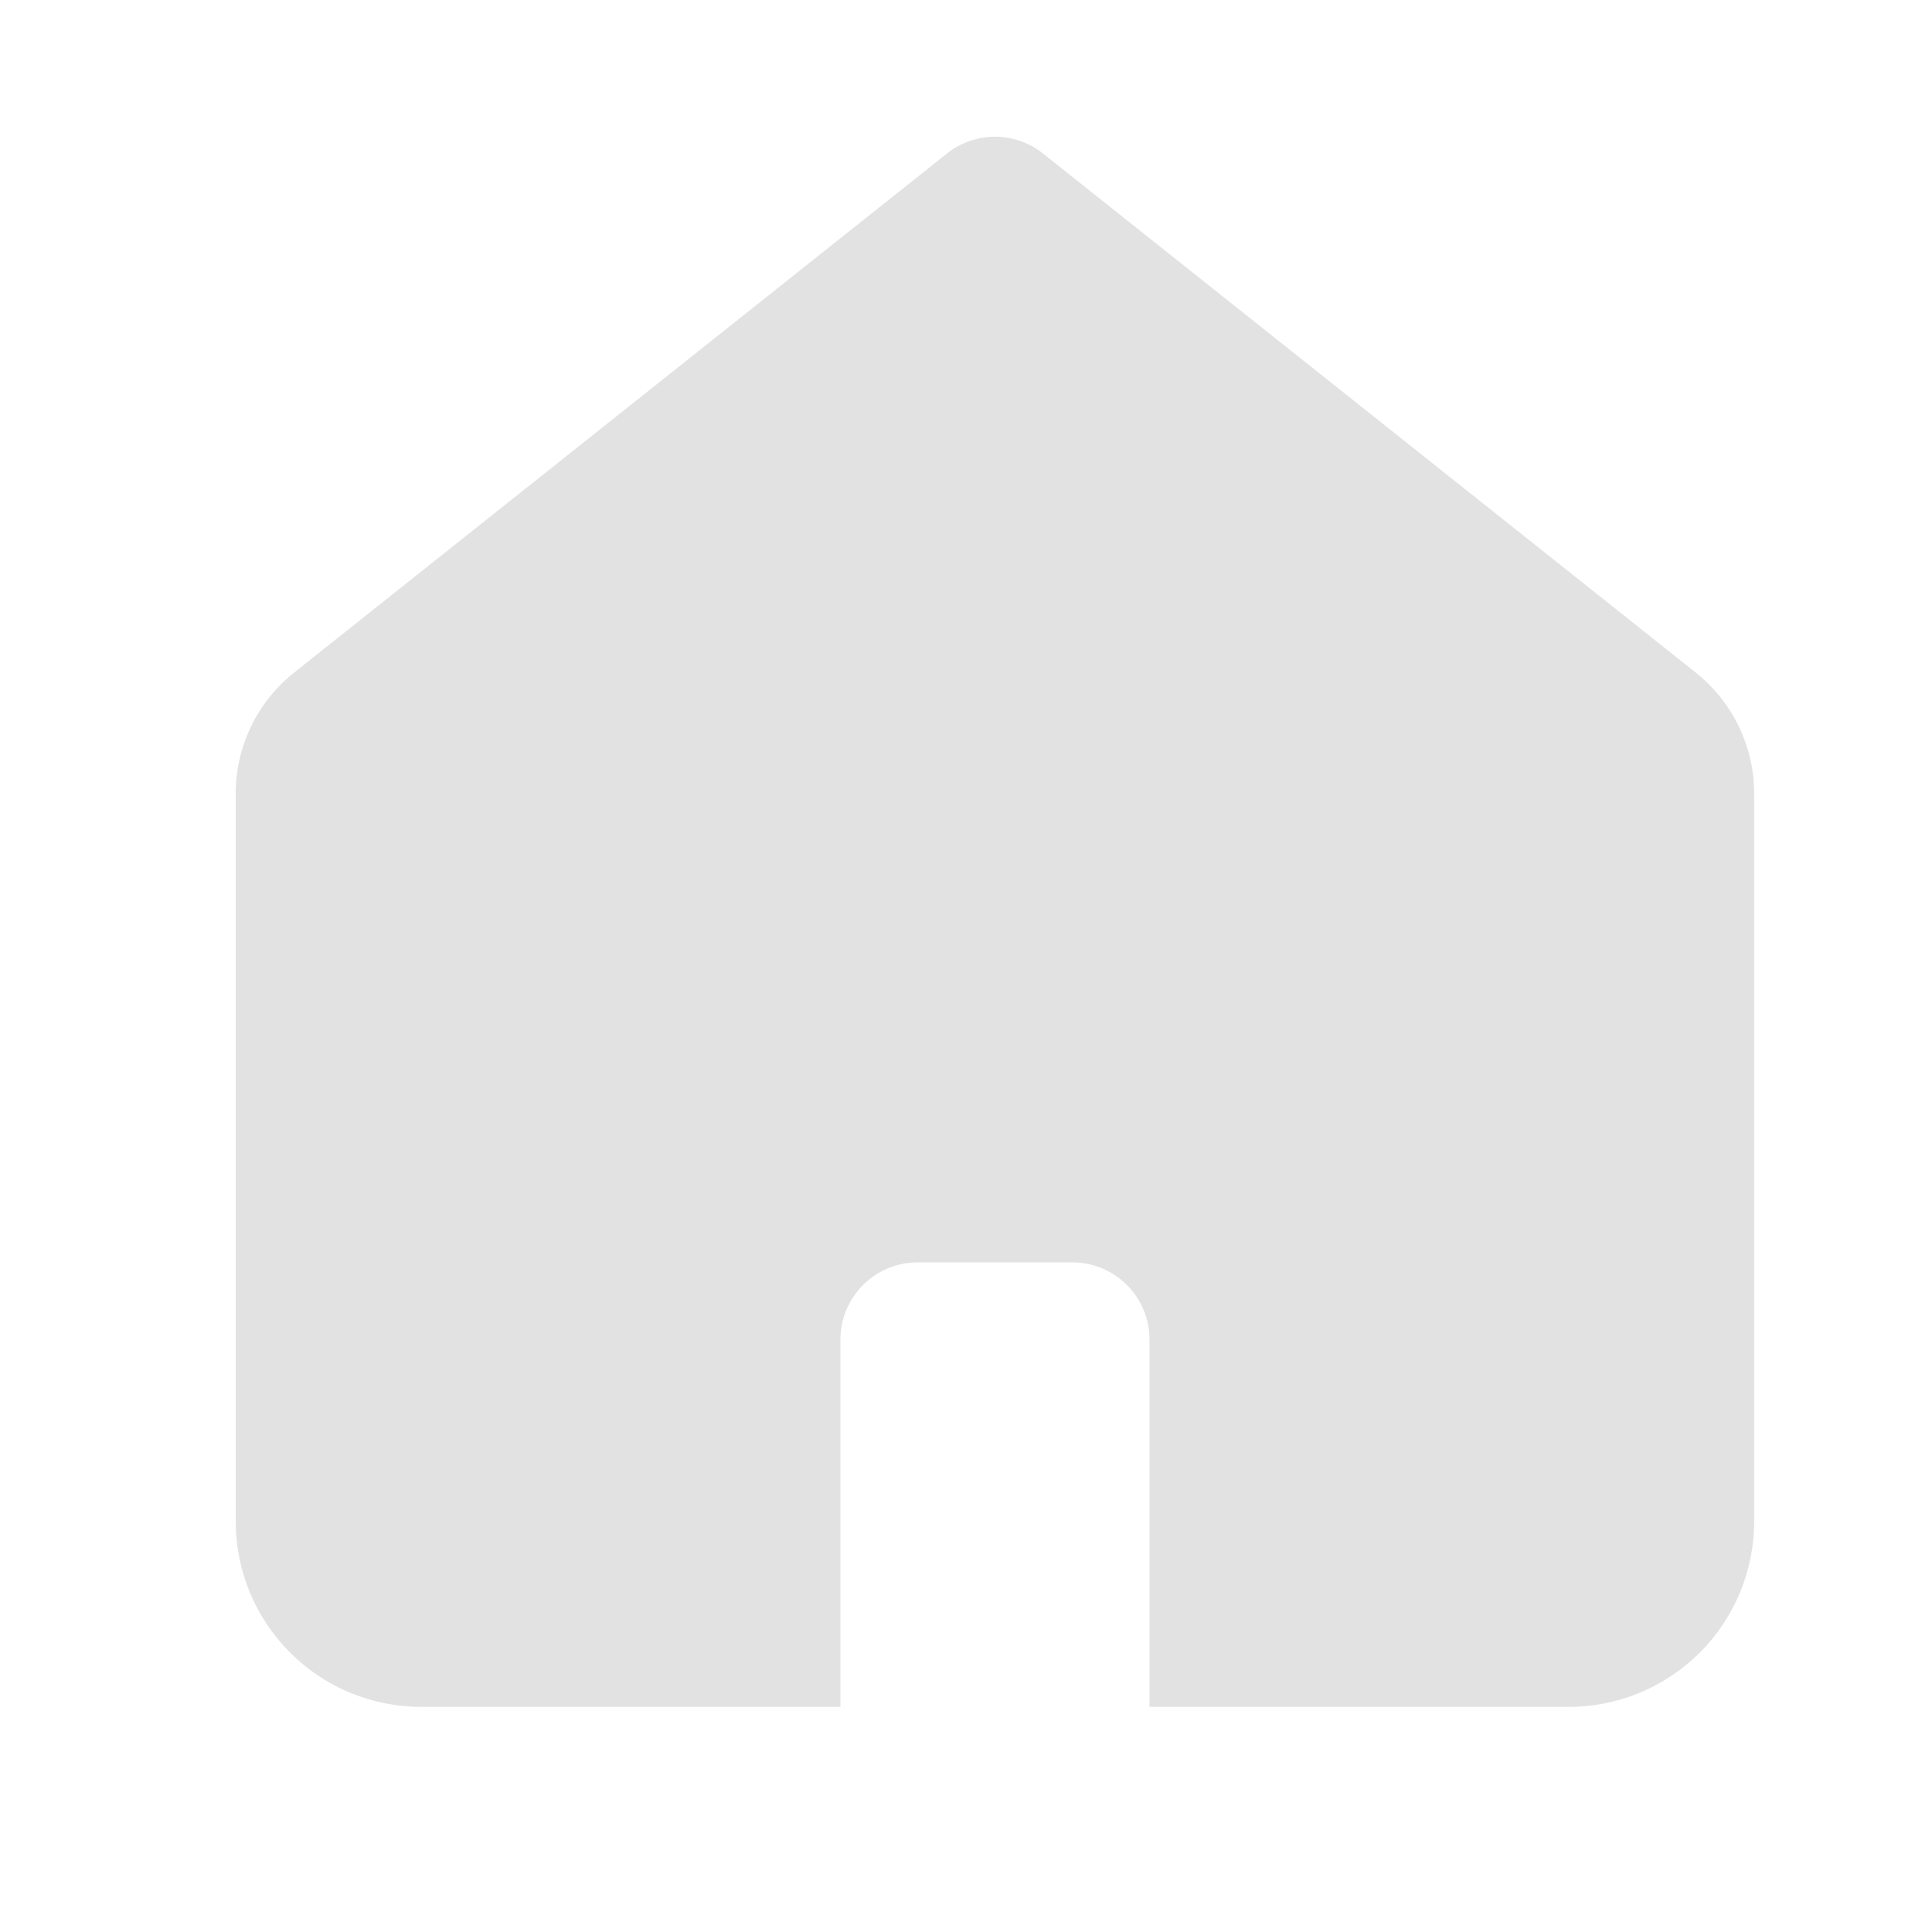
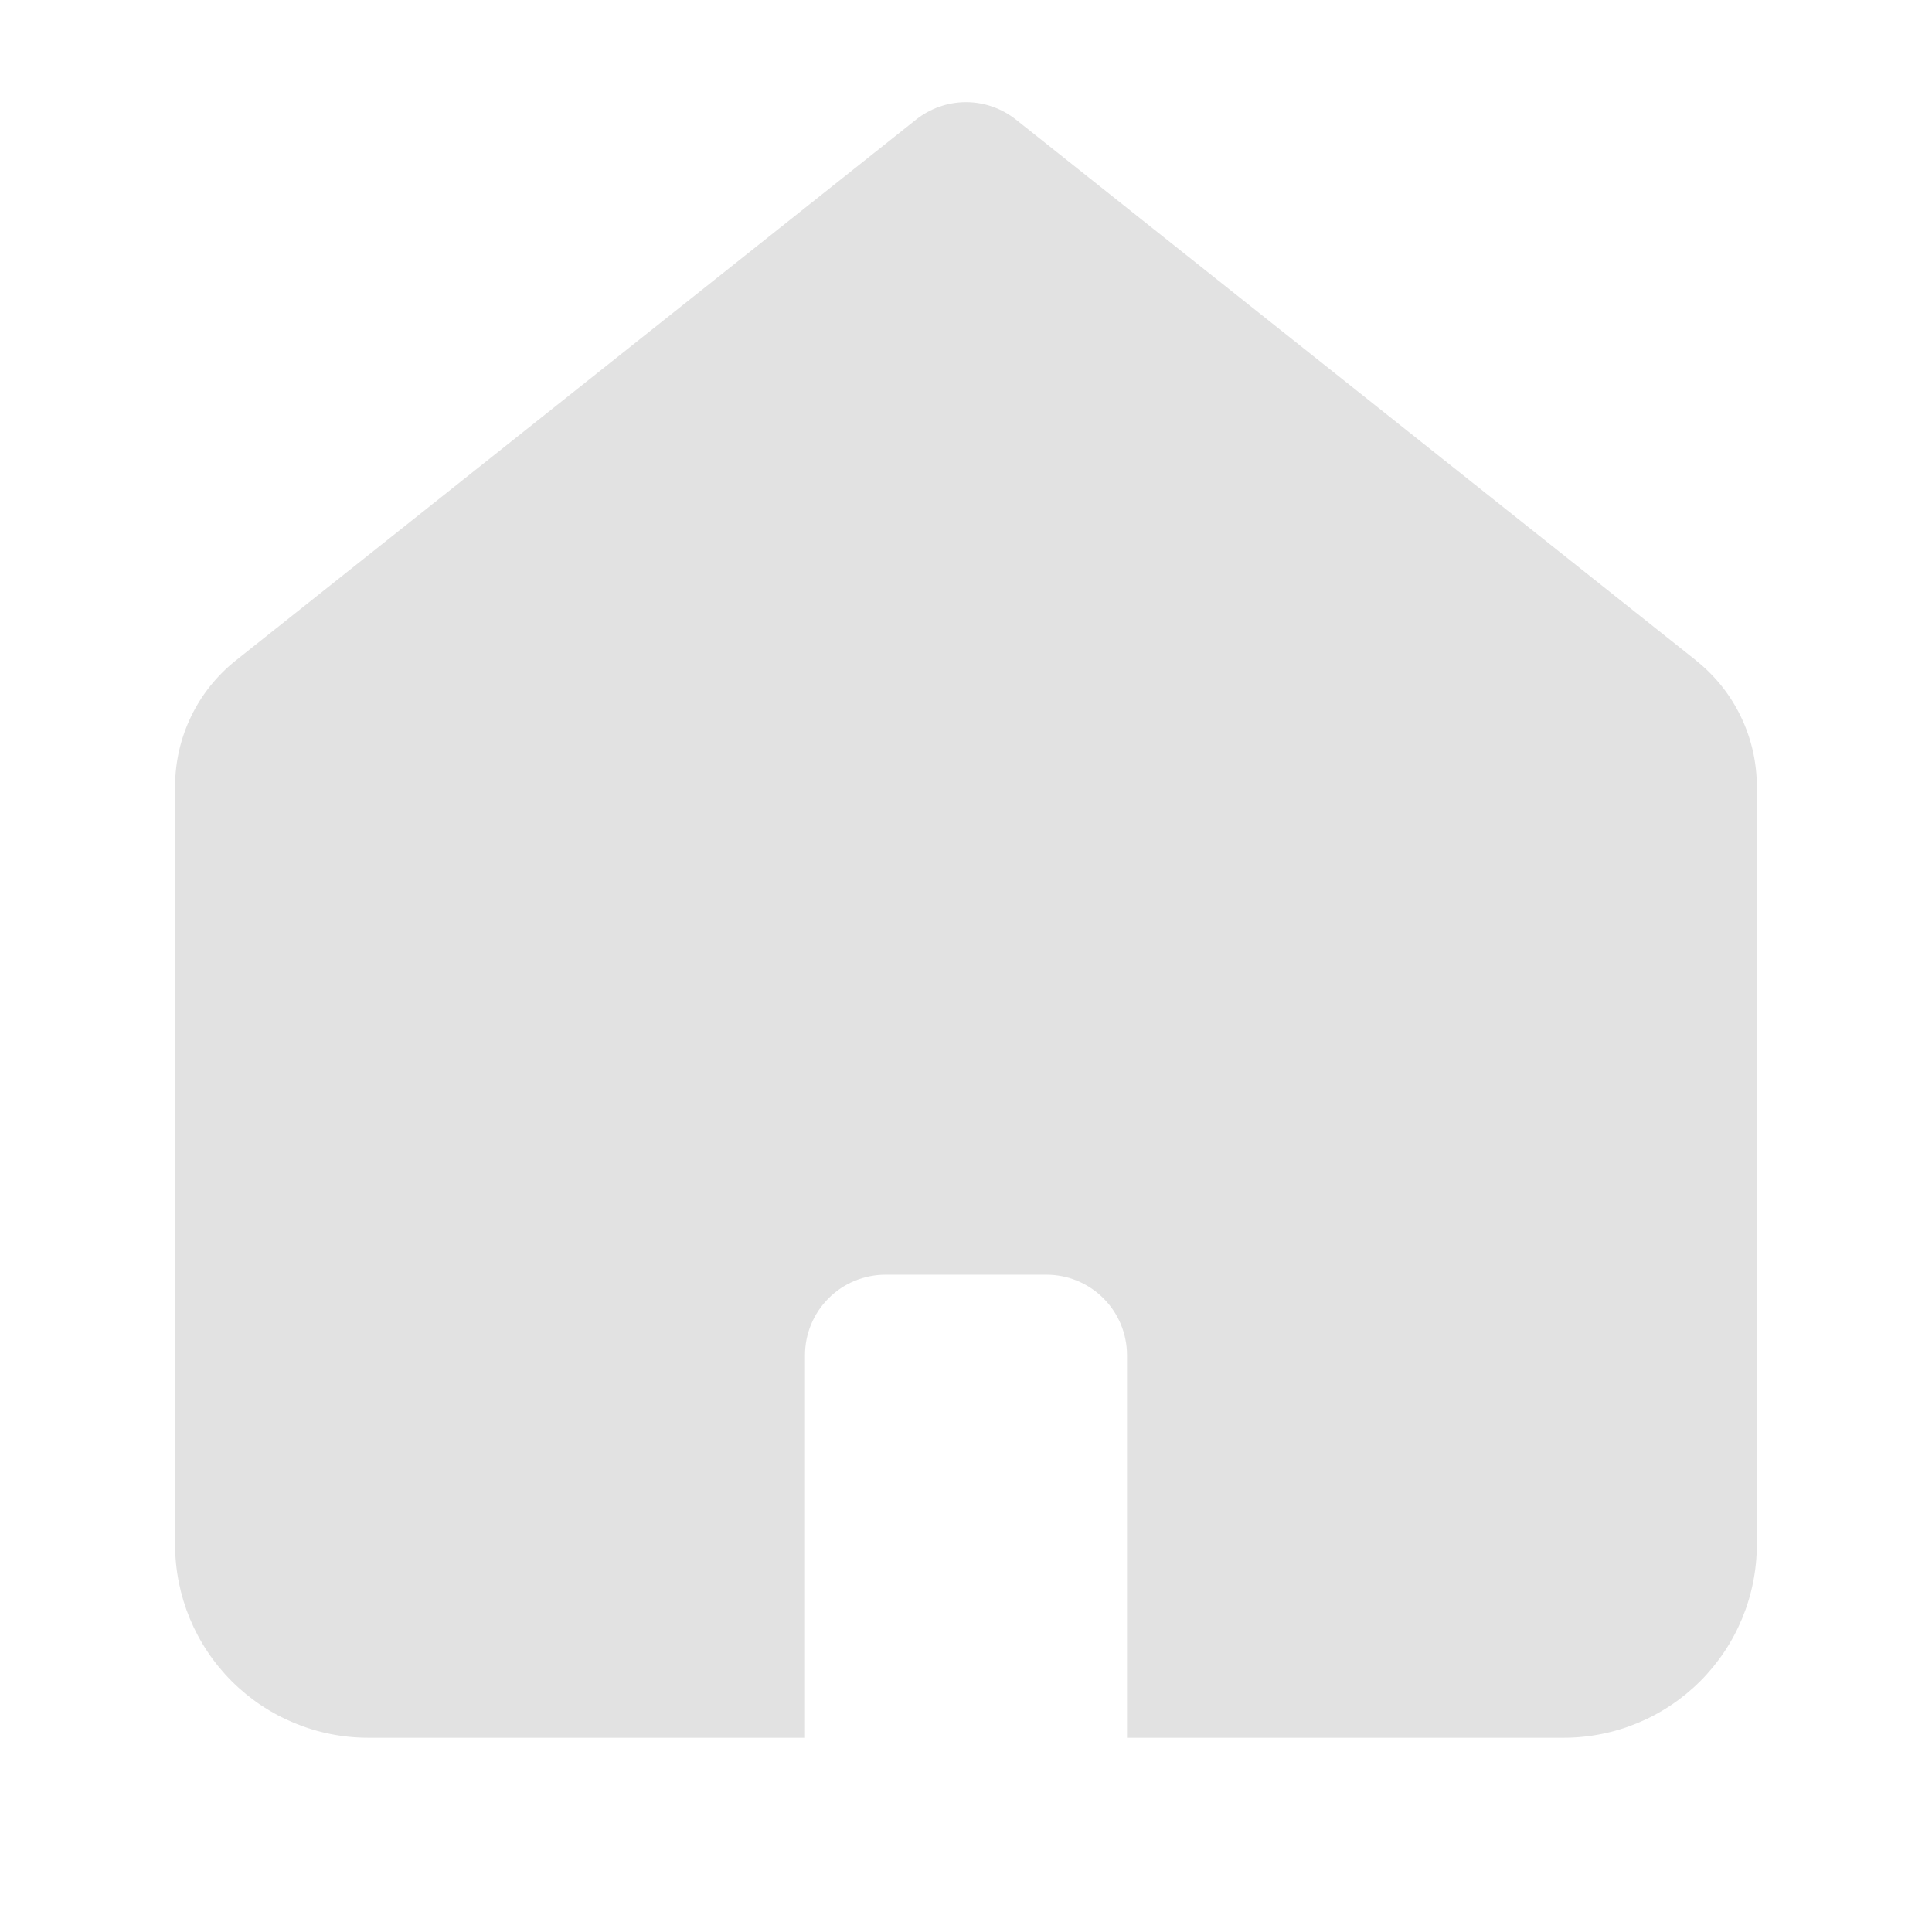
- <svg xmlns="http://www.w3.org/2000/svg" width="25" height="25" viewBox="0 0 25 25" fill="none">
-   <path fill-rule="evenodd" clip-rule="evenodd" d="M21.944 8.704L13.497 1.987C13.32 1.846 13.101 1.769 12.875 1.769C12.649 1.769 12.43 1.846 12.253 1.987L3.805 8.704C3.57 8.891 3.379 9.129 3.249 9.4C3.118 9.671 3.05 9.968 3.05 10.269V19.687C3.05 20.323 3.303 20.934 3.753 21.384C4.203 21.834 4.814 22.087 5.45 22.087H10.875V17.335C10.875 17.07 10.98 16.815 11.168 16.628C11.355 16.44 11.61 16.335 11.875 16.335H13.875C14.14 16.335 14.395 16.44 14.582 16.628C14.77 16.815 14.875 17.07 14.875 17.335V22.087H20.299C20.936 22.087 21.546 21.834 21.996 21.384C22.446 20.934 22.699 20.323 22.699 19.687V10.27C22.699 9.969 22.631 9.672 22.5 9.401C22.37 9.13 22.18 8.892 21.944 8.705" fill="#E2E2E2" />
+ <svg xmlns="http://www.w3.org/2000/svg" width="24" height="24" viewBox="0 0 24 24" fill="none">
+   <path fill-rule="evenodd" clip-rule="evenodd" d="M21.069 8.204L12.622 1.487C12.445 1.346 12.226 1.269 12 1.269C11.774 1.269 11.555 1.346 11.378 1.487L2.93 8.204C2.695 8.391 2.504 8.629 2.374 8.9C2.243 9.171 2.175 9.468 2.175 9.769V19.187C2.175 19.823 2.428 20.434 2.878 20.884C3.328 21.334 3.938 21.587 4.575 21.587H10V16.835C10 16.57 10.105 16.315 10.293 16.128C10.48 15.94 10.735 15.835 11 15.835H13C13.265 15.835 13.52 15.94 13.707 16.128C13.895 16.315 14 16.57 14 16.835V21.587H19.424C20.061 21.587 20.671 21.334 21.121 20.884C21.571 20.434 21.824 19.823 21.824 19.187V9.77C21.824 9.469 21.756 9.172 21.625 8.901C21.495 8.63 21.304 8.392 21.069 8.205" fill="#E2E2E2" />
</svg>
